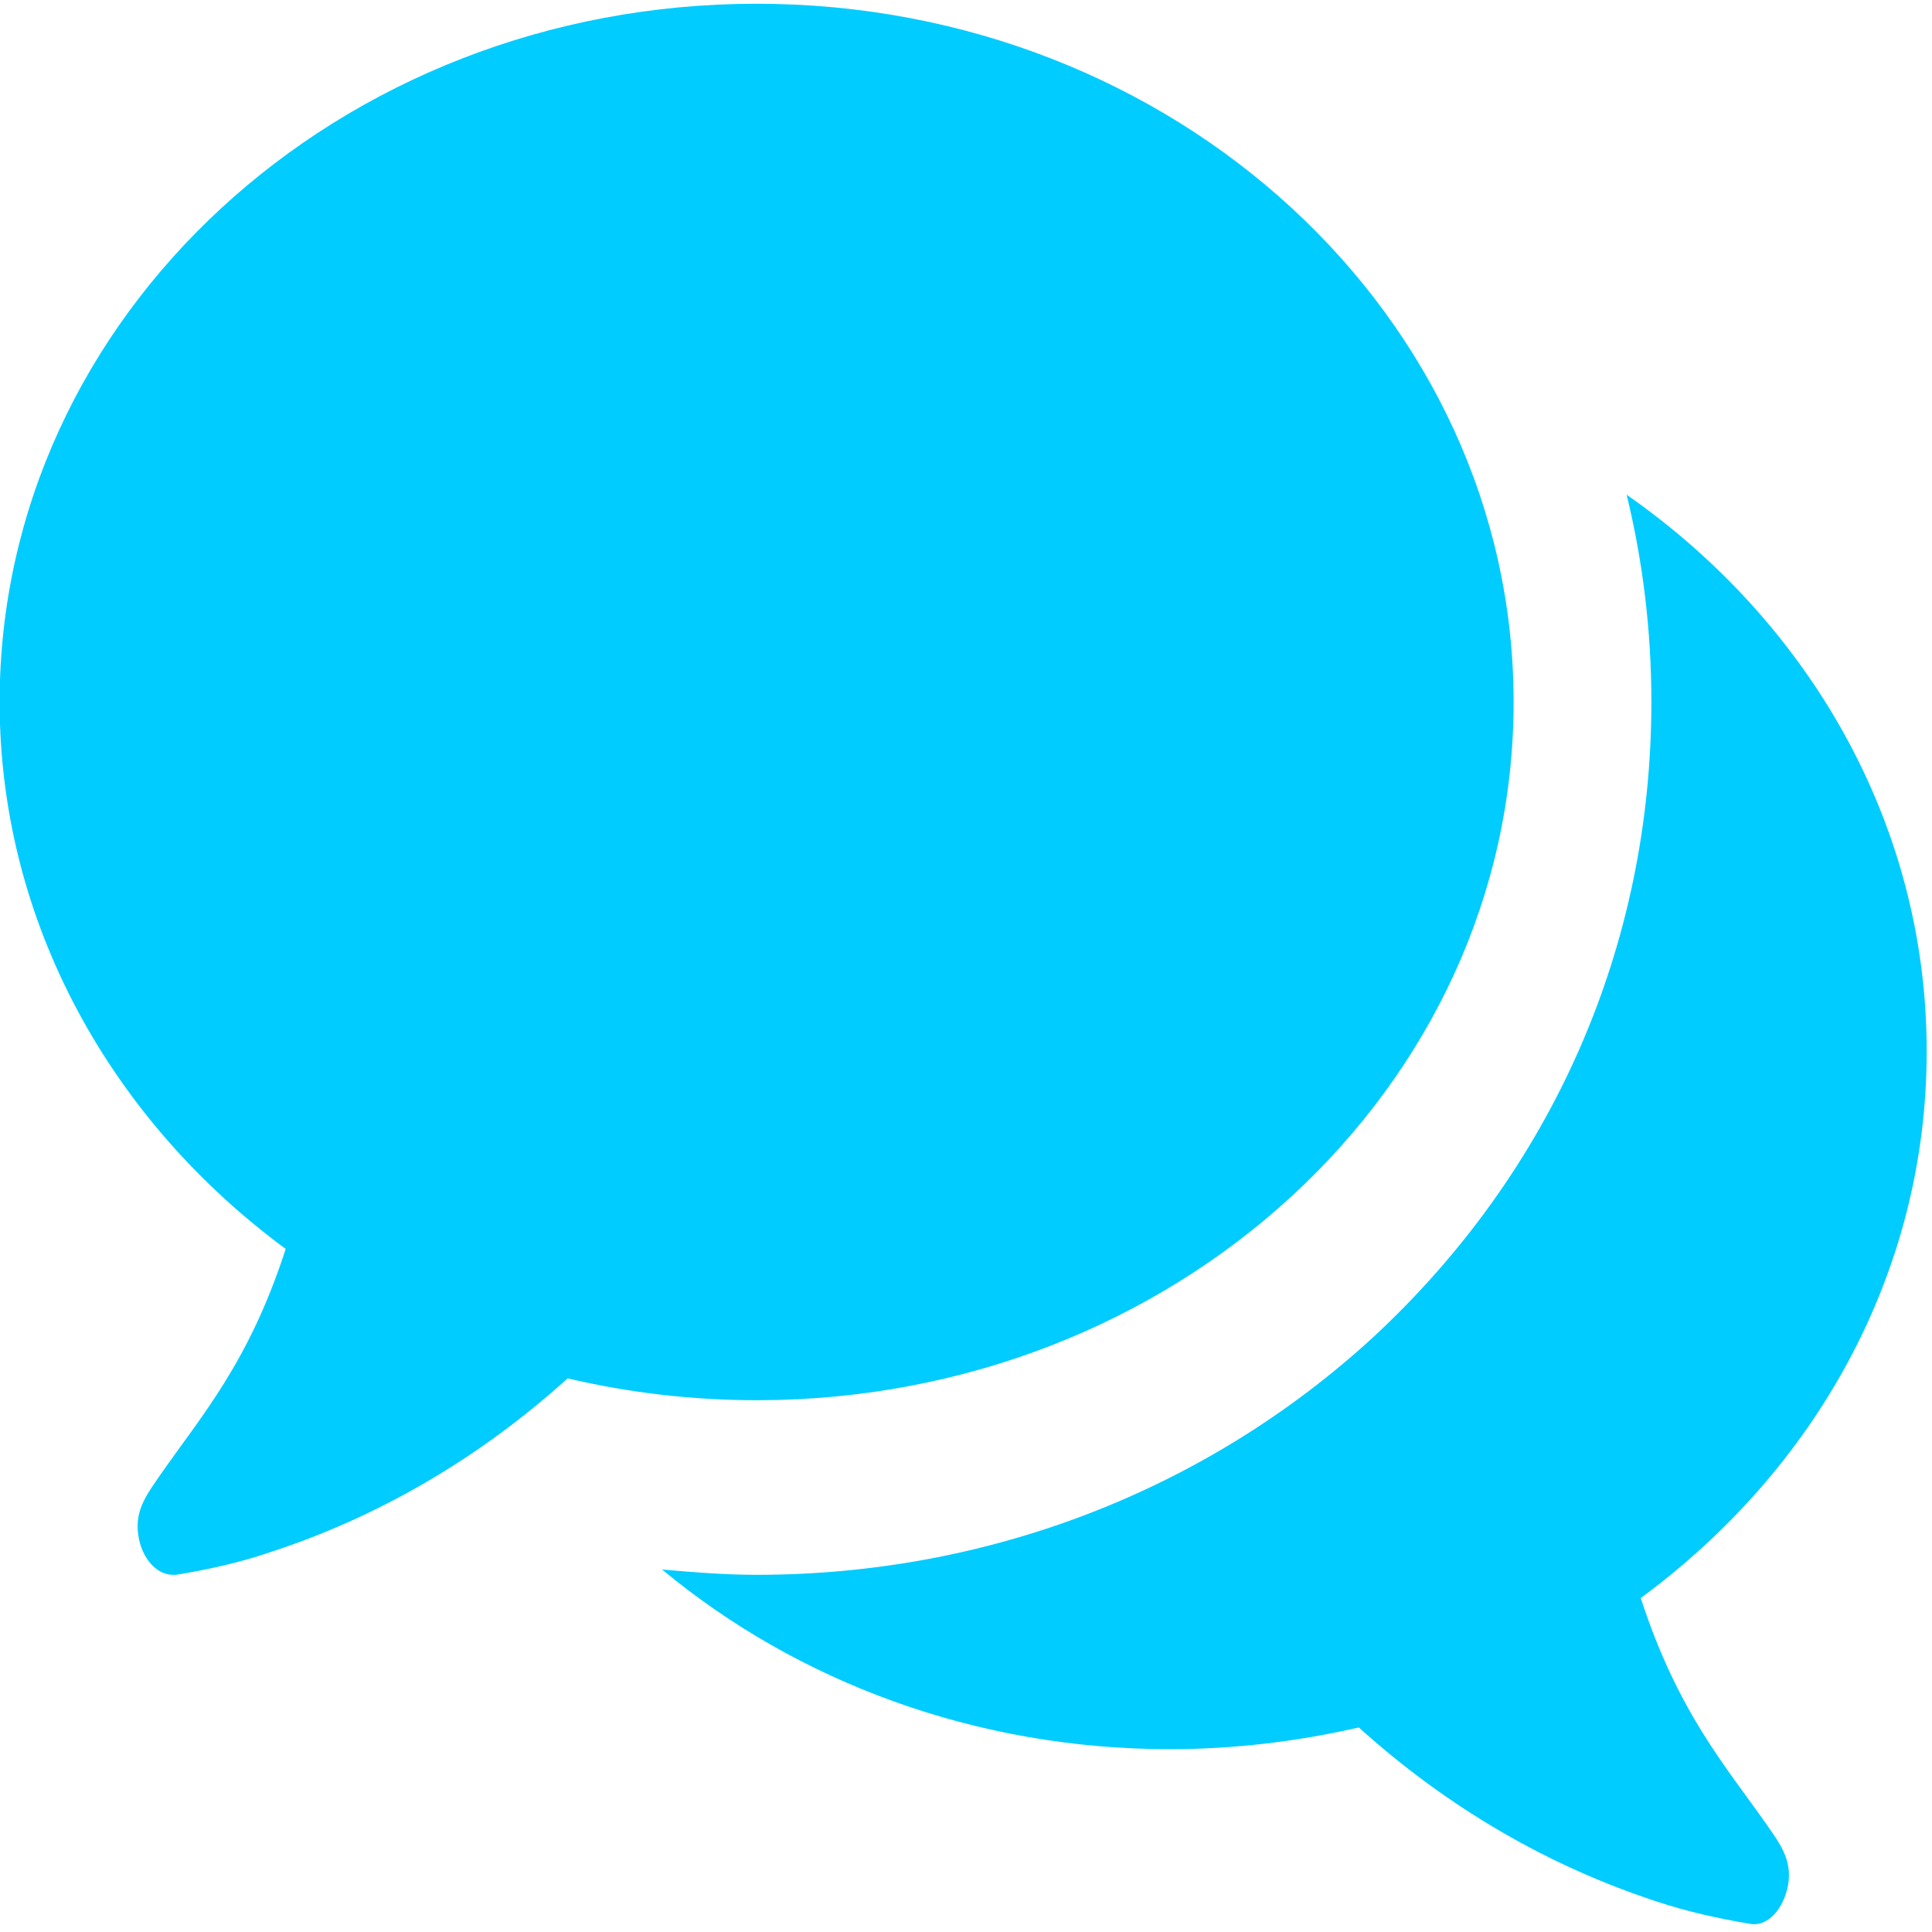
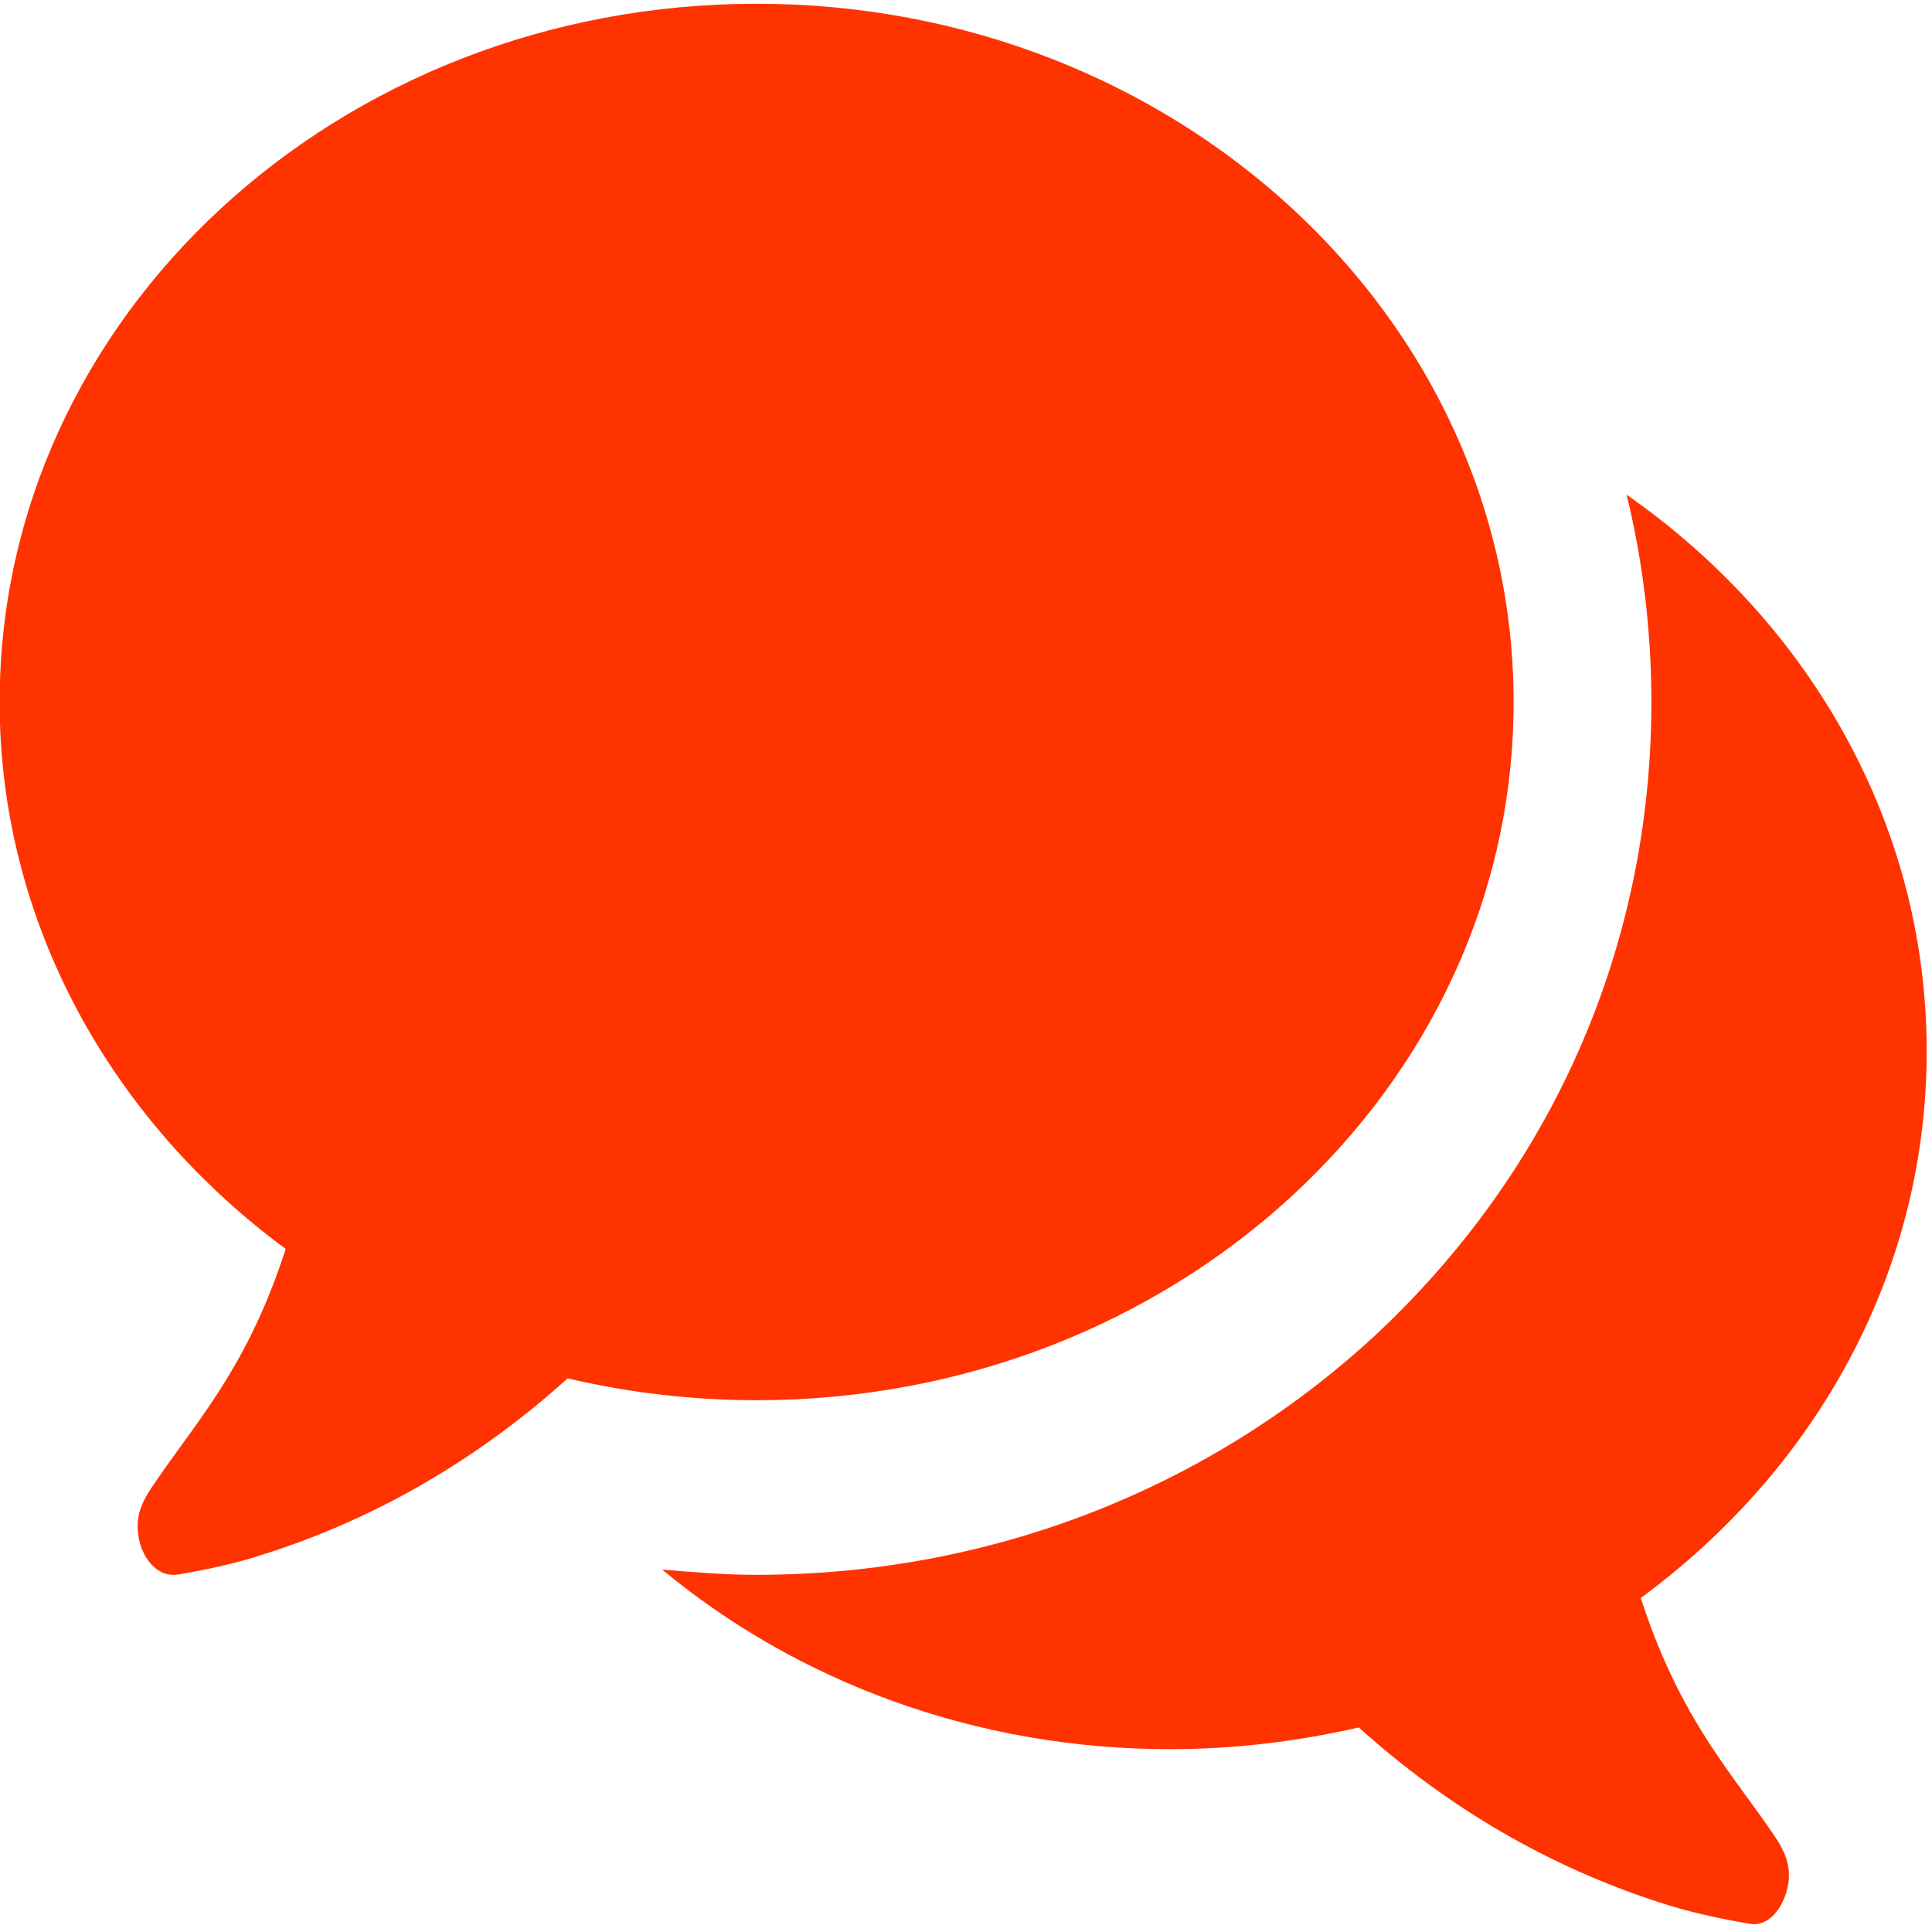
- <svg xmlns="http://www.w3.org/2000/svg" version="1.1" id="Layer_1" x="0px" y="0px" width="16px" height="16px" viewBox="0 0 16 16" enable-background="new 0 0 16 16" xml:space="preserve">
+ <svg xmlns="http://www.w3.org/2000/svg" xml:space="preserve" enable-background="new 0 0 16 16" viewBox="0 0 16 16" height="16px" width="16px" y="0px" x="0px" id="Layer_1" version="1.1">
  <defs id="defs9" />
  <g id="g3">
-     <path fill="#996699" d="M6.267,11.596c-0.543,0-1.068-0.064-1.566-0.181c-0.74,0.668-1.577,1.153-2.477,1.444   c-0.241,0.082-0.499,0.139-0.766,0.183c-0.01,0-0.018,0-0.027,0c-0.134,0-0.258-0.138-0.285-0.325   c-0.035-0.215,0.08-0.352,0.178-0.498c0.347-0.498,0.739-0.938,1.042-1.876c-1.442-1.062-2.369-2.7-2.369-4.529   c0-3.196,2.805-5.783,6.269-5.783c3.462,0,6.269,2.587,6.269,5.783C12.536,9.011,9.73,11.596,6.267,11.596z M13.588,13.234   c0.305,0.938,0.693,1.379,1.042,1.875c0.099,0.146,0.214,0.283,0.179,0.498c-0.037,0.203-0.17,0.35-0.312,0.326   c-0.268-0.045-0.525-0.102-0.766-0.182c-0.9-0.293-1.735-0.775-2.478-1.445c-0.498,0.114-1.024,0.18-1.565,0.18   c-1.613,0-3.09-0.562-4.205-1.488c0.259,0.023,0.525,0.044,0.783,0.044c1.916,0,3.722-0.699,5.102-1.964   c1.489-1.379,2.308-3.242,2.308-5.265c0-0.586-0.07-1.163-0.205-1.716c1.506,1.05,2.485,2.722,2.485,4.608   C15.957,10.546,15.031,12.173,13.588,13.234z" id="path5" style="fill:#00ccff;fill-opacity:1" />
+     <path style="fill:#ff3300;fill-opacity:1" id="path5" d="M6.267,11.596c-0.543,0-1.068-0.064-1.566-0.181c-0.74,0.668-1.577,1.153-2.477,1.444   c-0.241,0.082-0.499,0.139-0.766,0.183c-0.01,0-0.018,0-0.027,0c-0.134,0-0.258-0.138-0.285-0.325   c-0.035-0.215,0.08-0.352,0.178-0.498c0.347-0.498,0.739-0.938,1.042-1.876c-1.442-1.062-2.369-2.7-2.369-4.529   c0-3.196,2.805-5.783,6.269-5.783c3.462,0,6.269,2.587,6.269,5.783C12.536,9.011,9.73,11.596,6.267,11.596z M13.588,13.234   c0.305,0.938,0.693,1.379,1.042,1.875c0.099,0.146,0.214,0.283,0.179,0.498c-0.037,0.203-0.17,0.35-0.312,0.326   c-0.268-0.045-0.525-0.102-0.766-0.182c-0.9-0.293-1.735-0.775-2.478-1.445c-0.498,0.114-1.024,0.18-1.565,0.18   c-1.613,0-3.09-0.562-4.205-1.488c0.259,0.023,0.525,0.044,0.783,0.044c1.916,0,3.722-0.699,5.102-1.964   c1.489-1.379,2.308-3.242,2.308-5.265c0-0.586-0.07-1.163-0.205-1.716c1.506,1.05,2.485,2.722,2.485,4.608   C15.957,10.546,15.031,12.173,13.588,13.234z" fill="#996699" />
  </g>
</svg>
